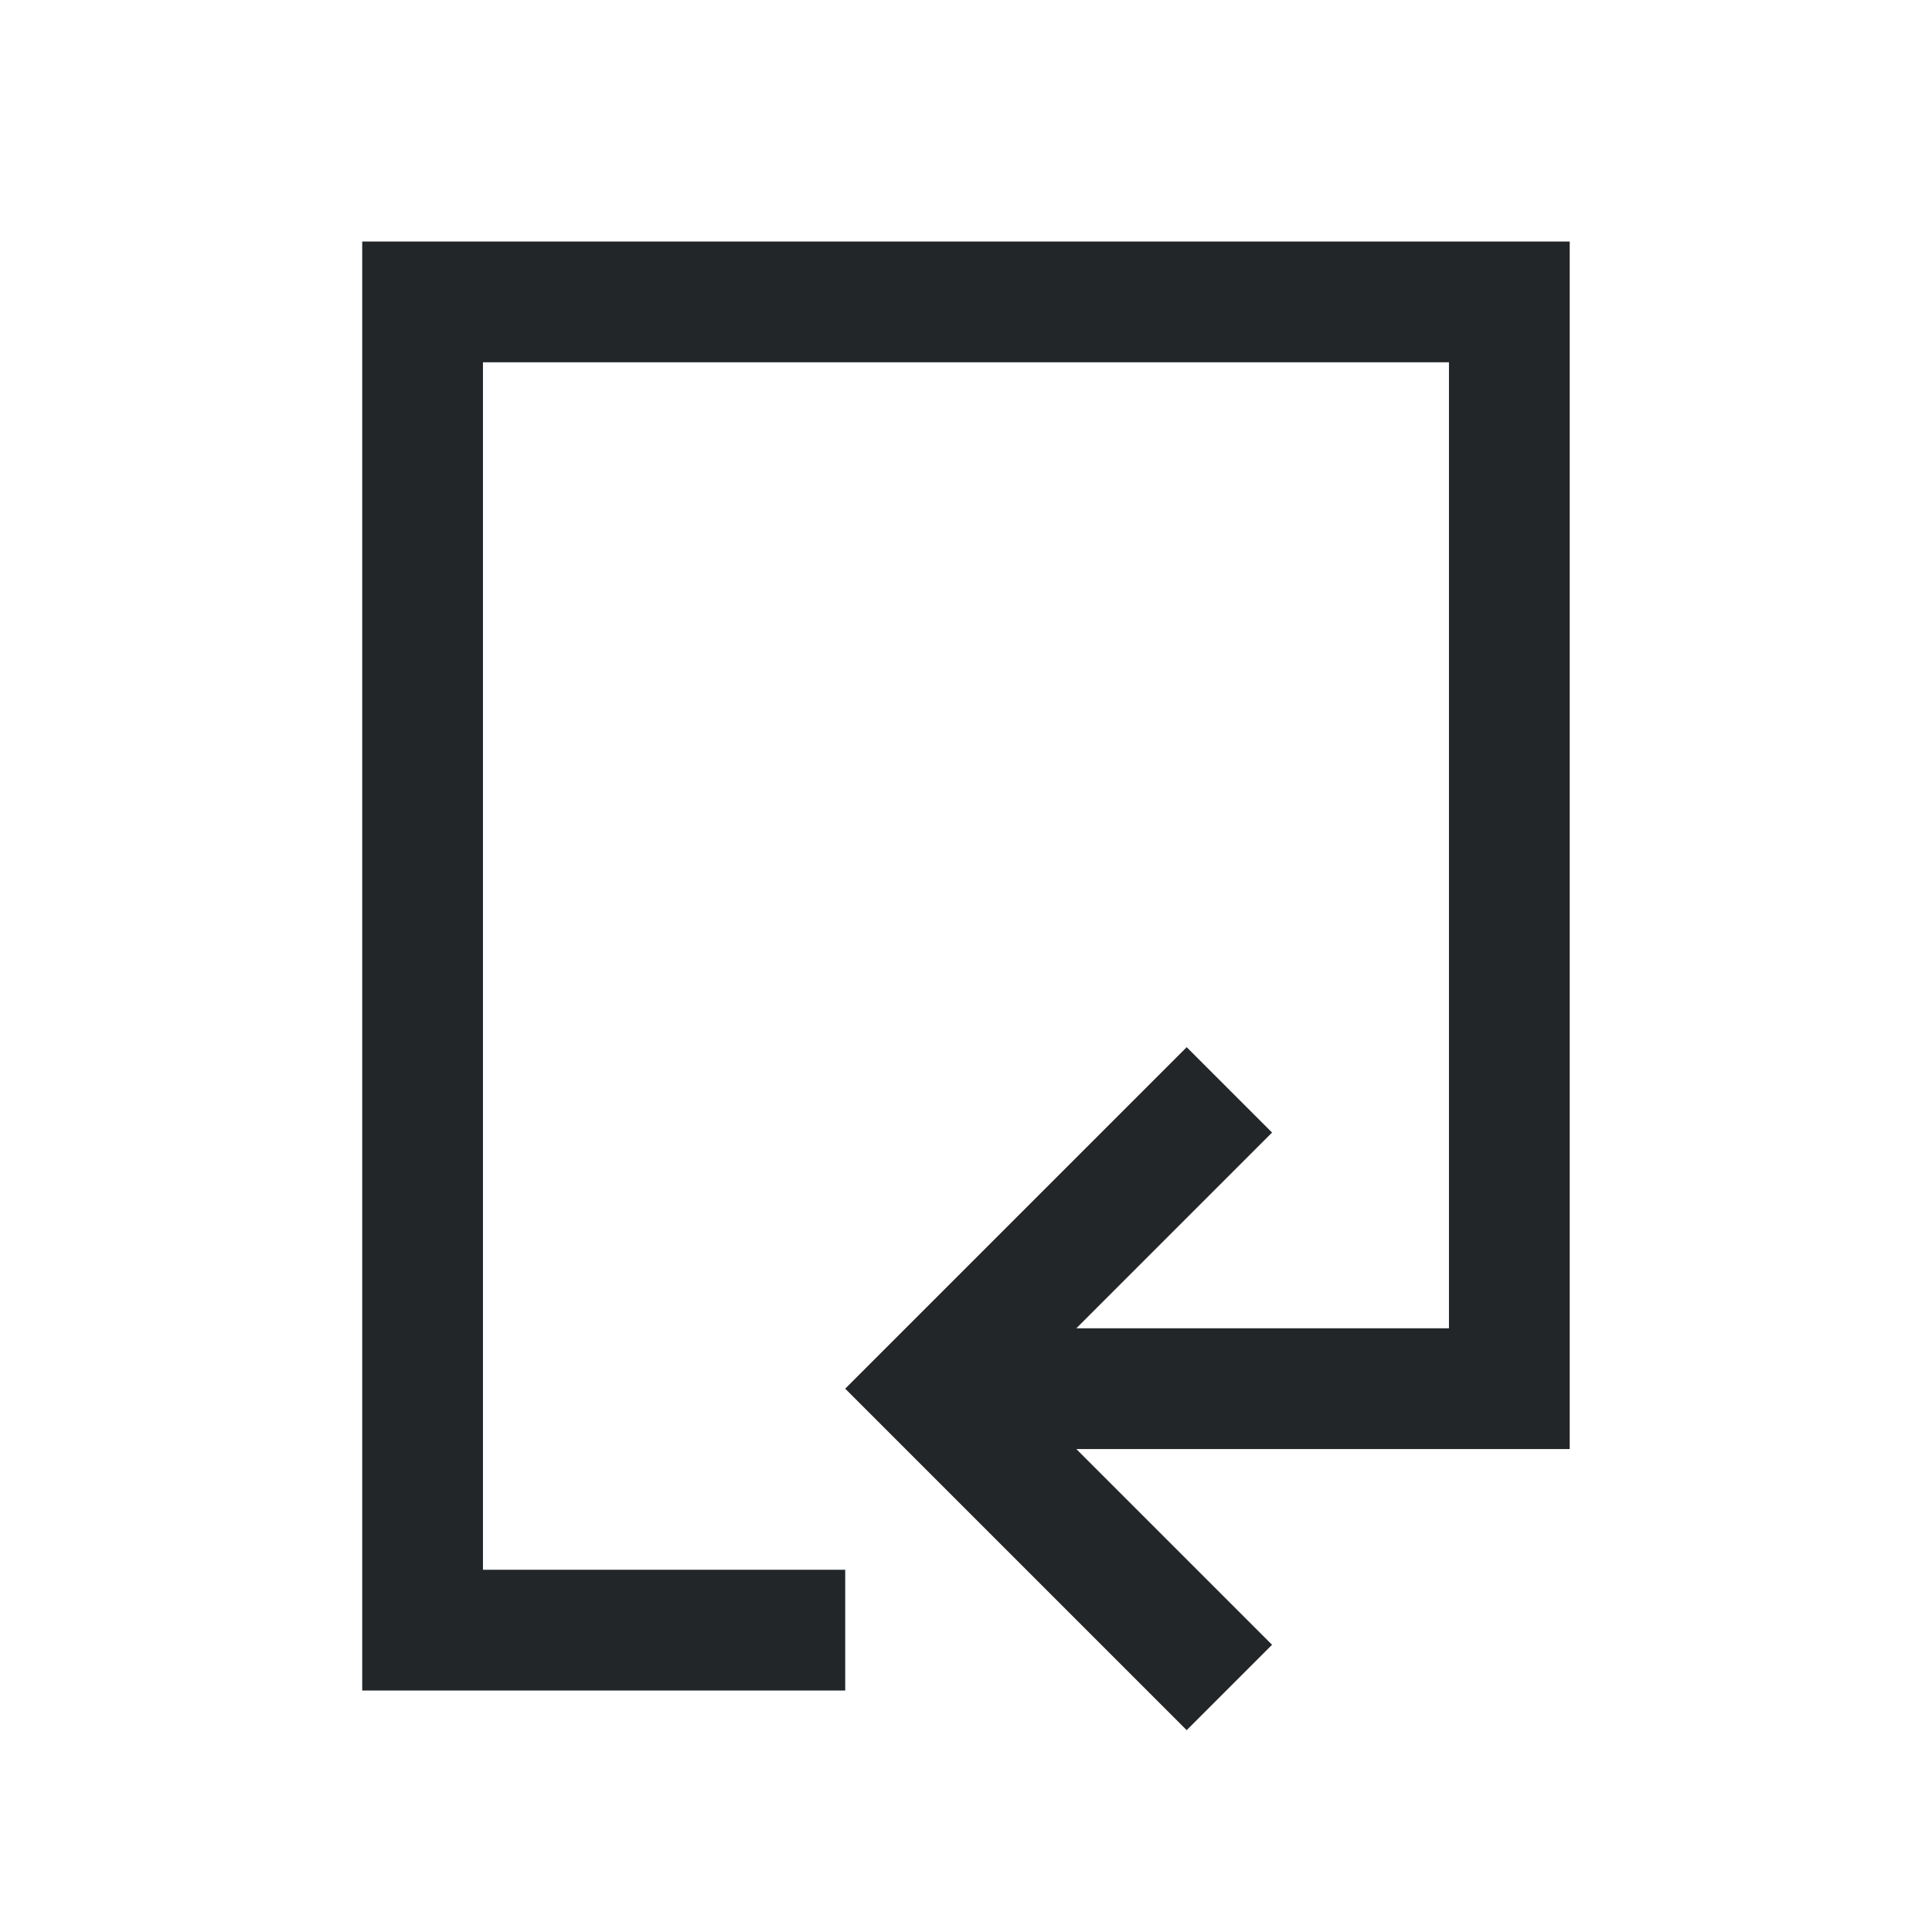
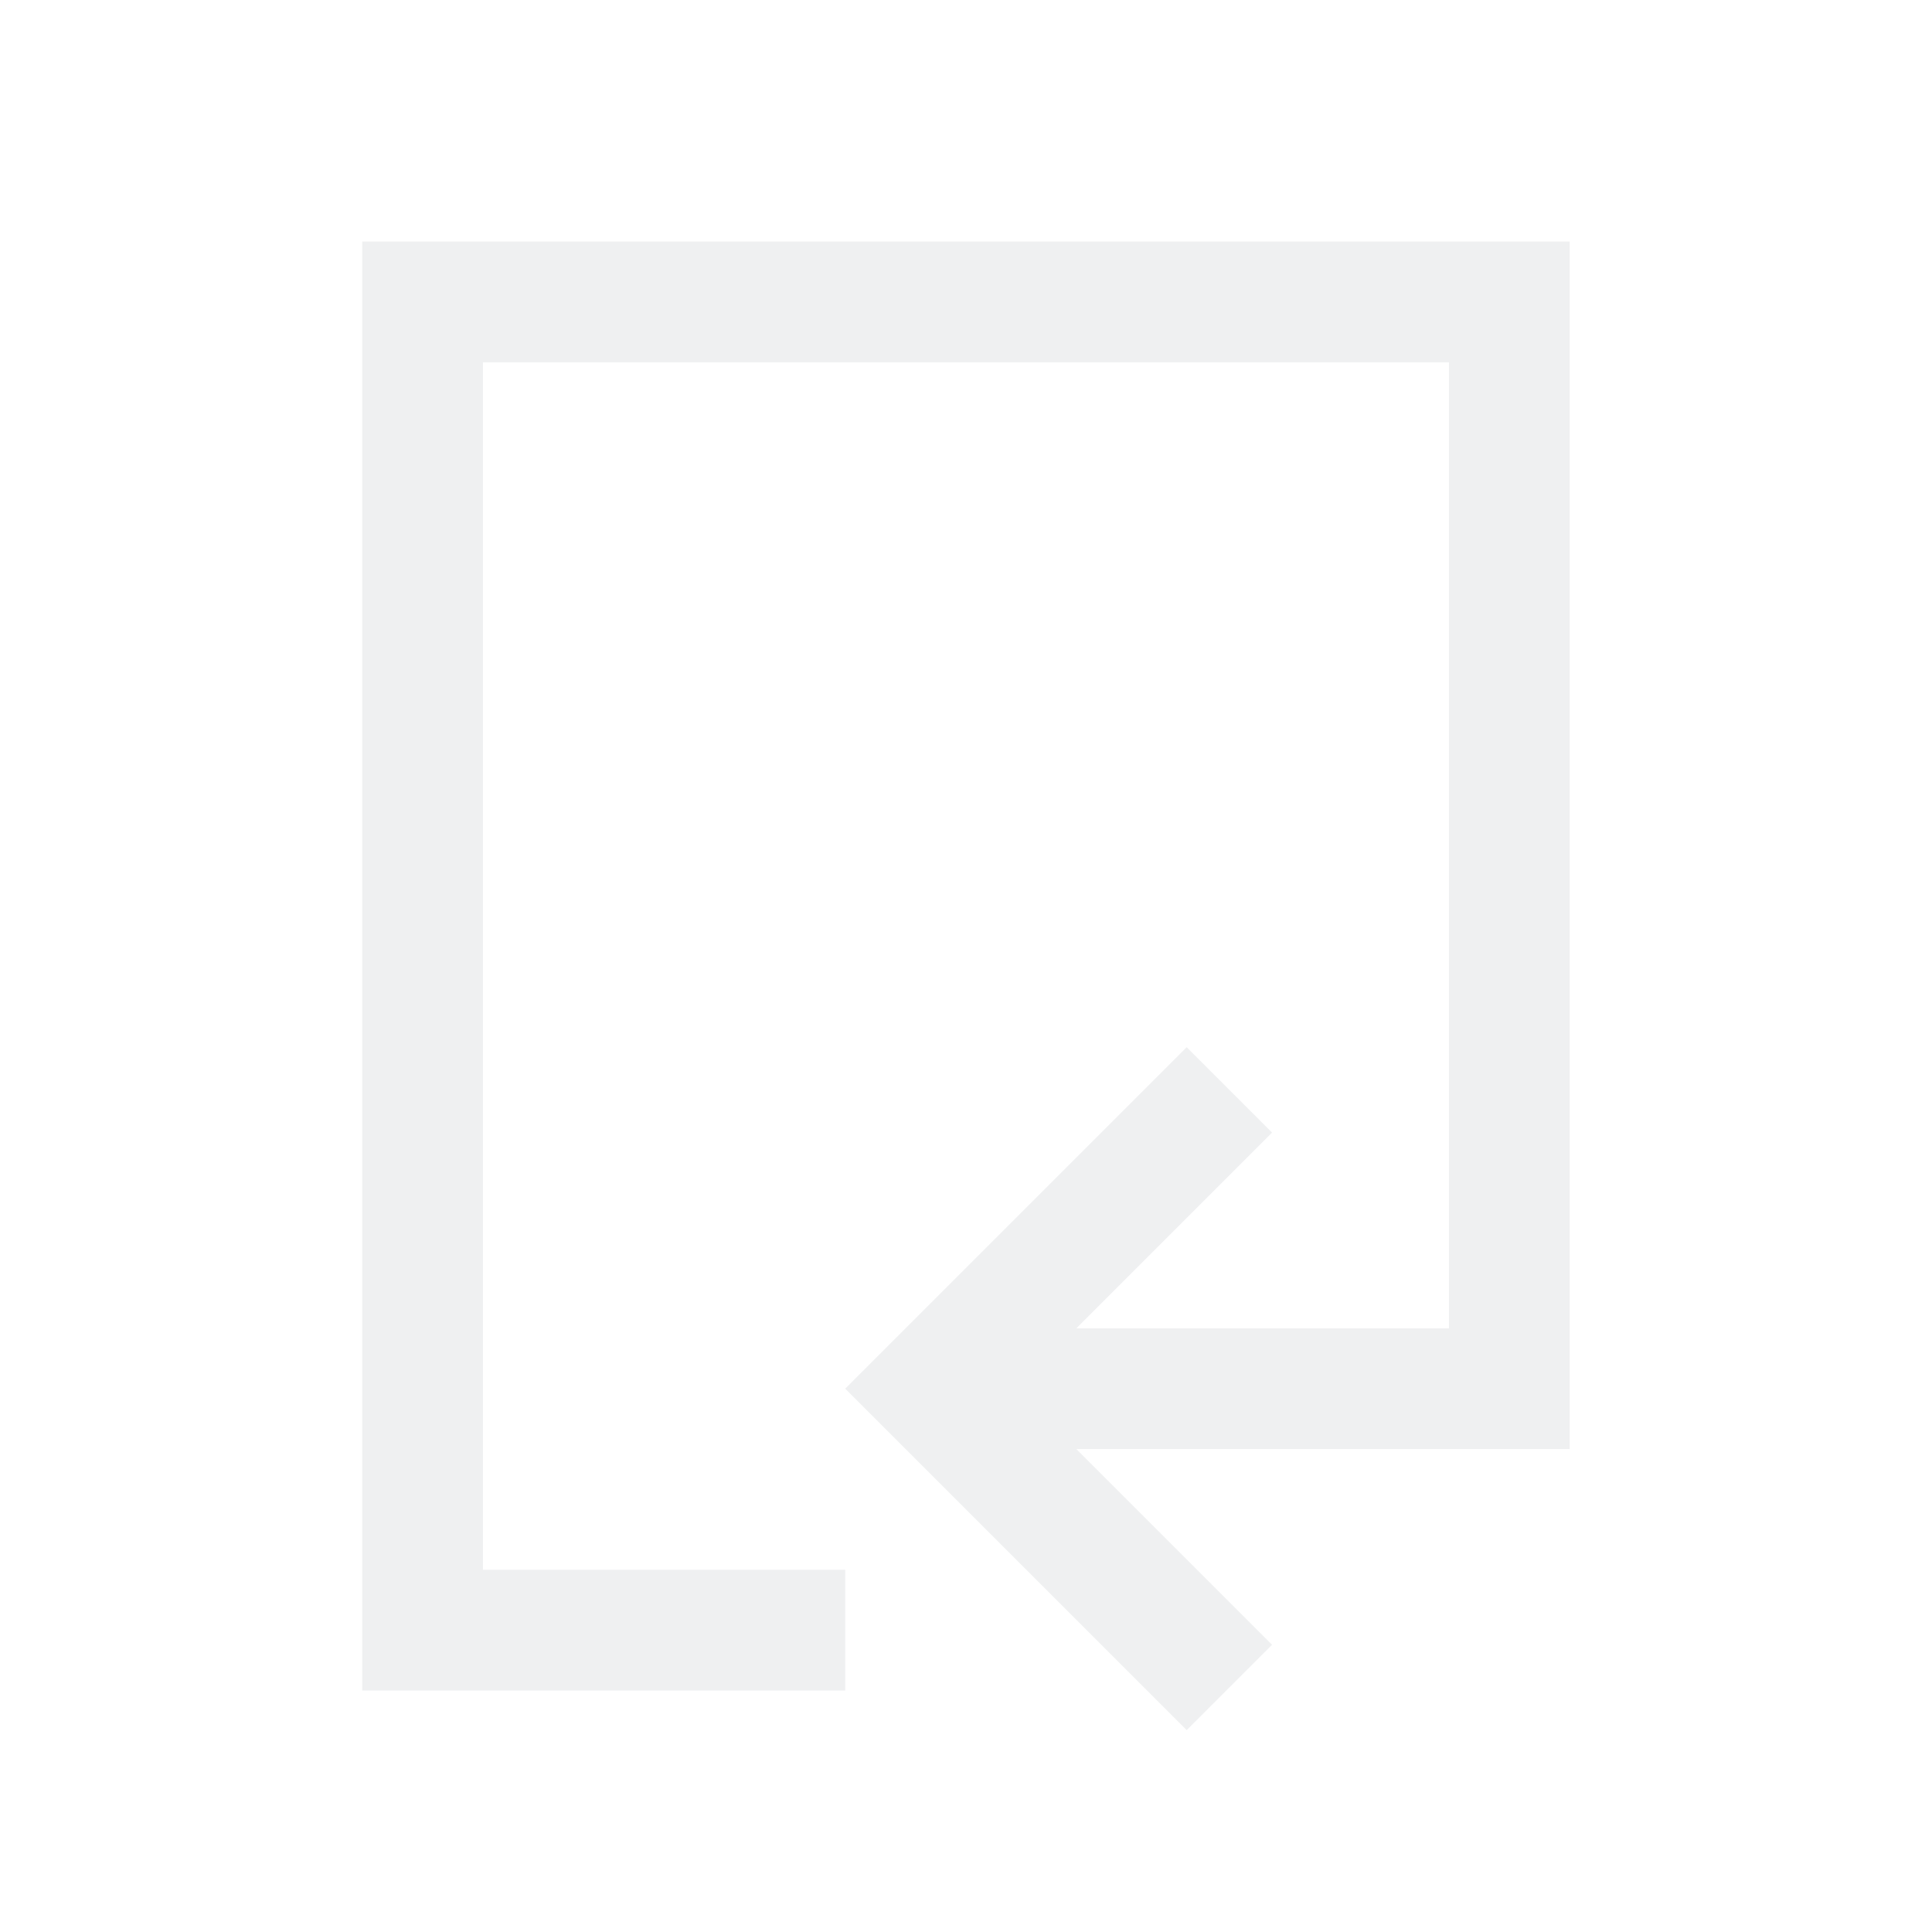
<svg xmlns="http://www.w3.org/2000/svg" viewBox="0 0 16 16">
  <defs id="defs3051">
    <style type="text/css" id="current-color-scheme">
      .ColorScheme-Text {
-         color:#232629;
+         color:#eff0f1;
      }
      </style>
  </defs>
  <path style="fill:currentColor;fill-opacity:1;stroke:none" d="m 434.714,533.791 v 9 1 h -2 -2.086 l 0.672,0.672 0.949,0.949 -0.707,0.707 -0.949,-0.949 -1.879,-1.879 1.879,-1.879 0.949,-0.949 0.707,0.707 -0.949,0.949 -0.672,0.672 h 2.086 1 v -8 h -8 v 10 h 3 v 1 h -4 v -12 z" transform="translate(-421.7143,-531.7907)" class="ColorScheme-Text" />
</svg>
